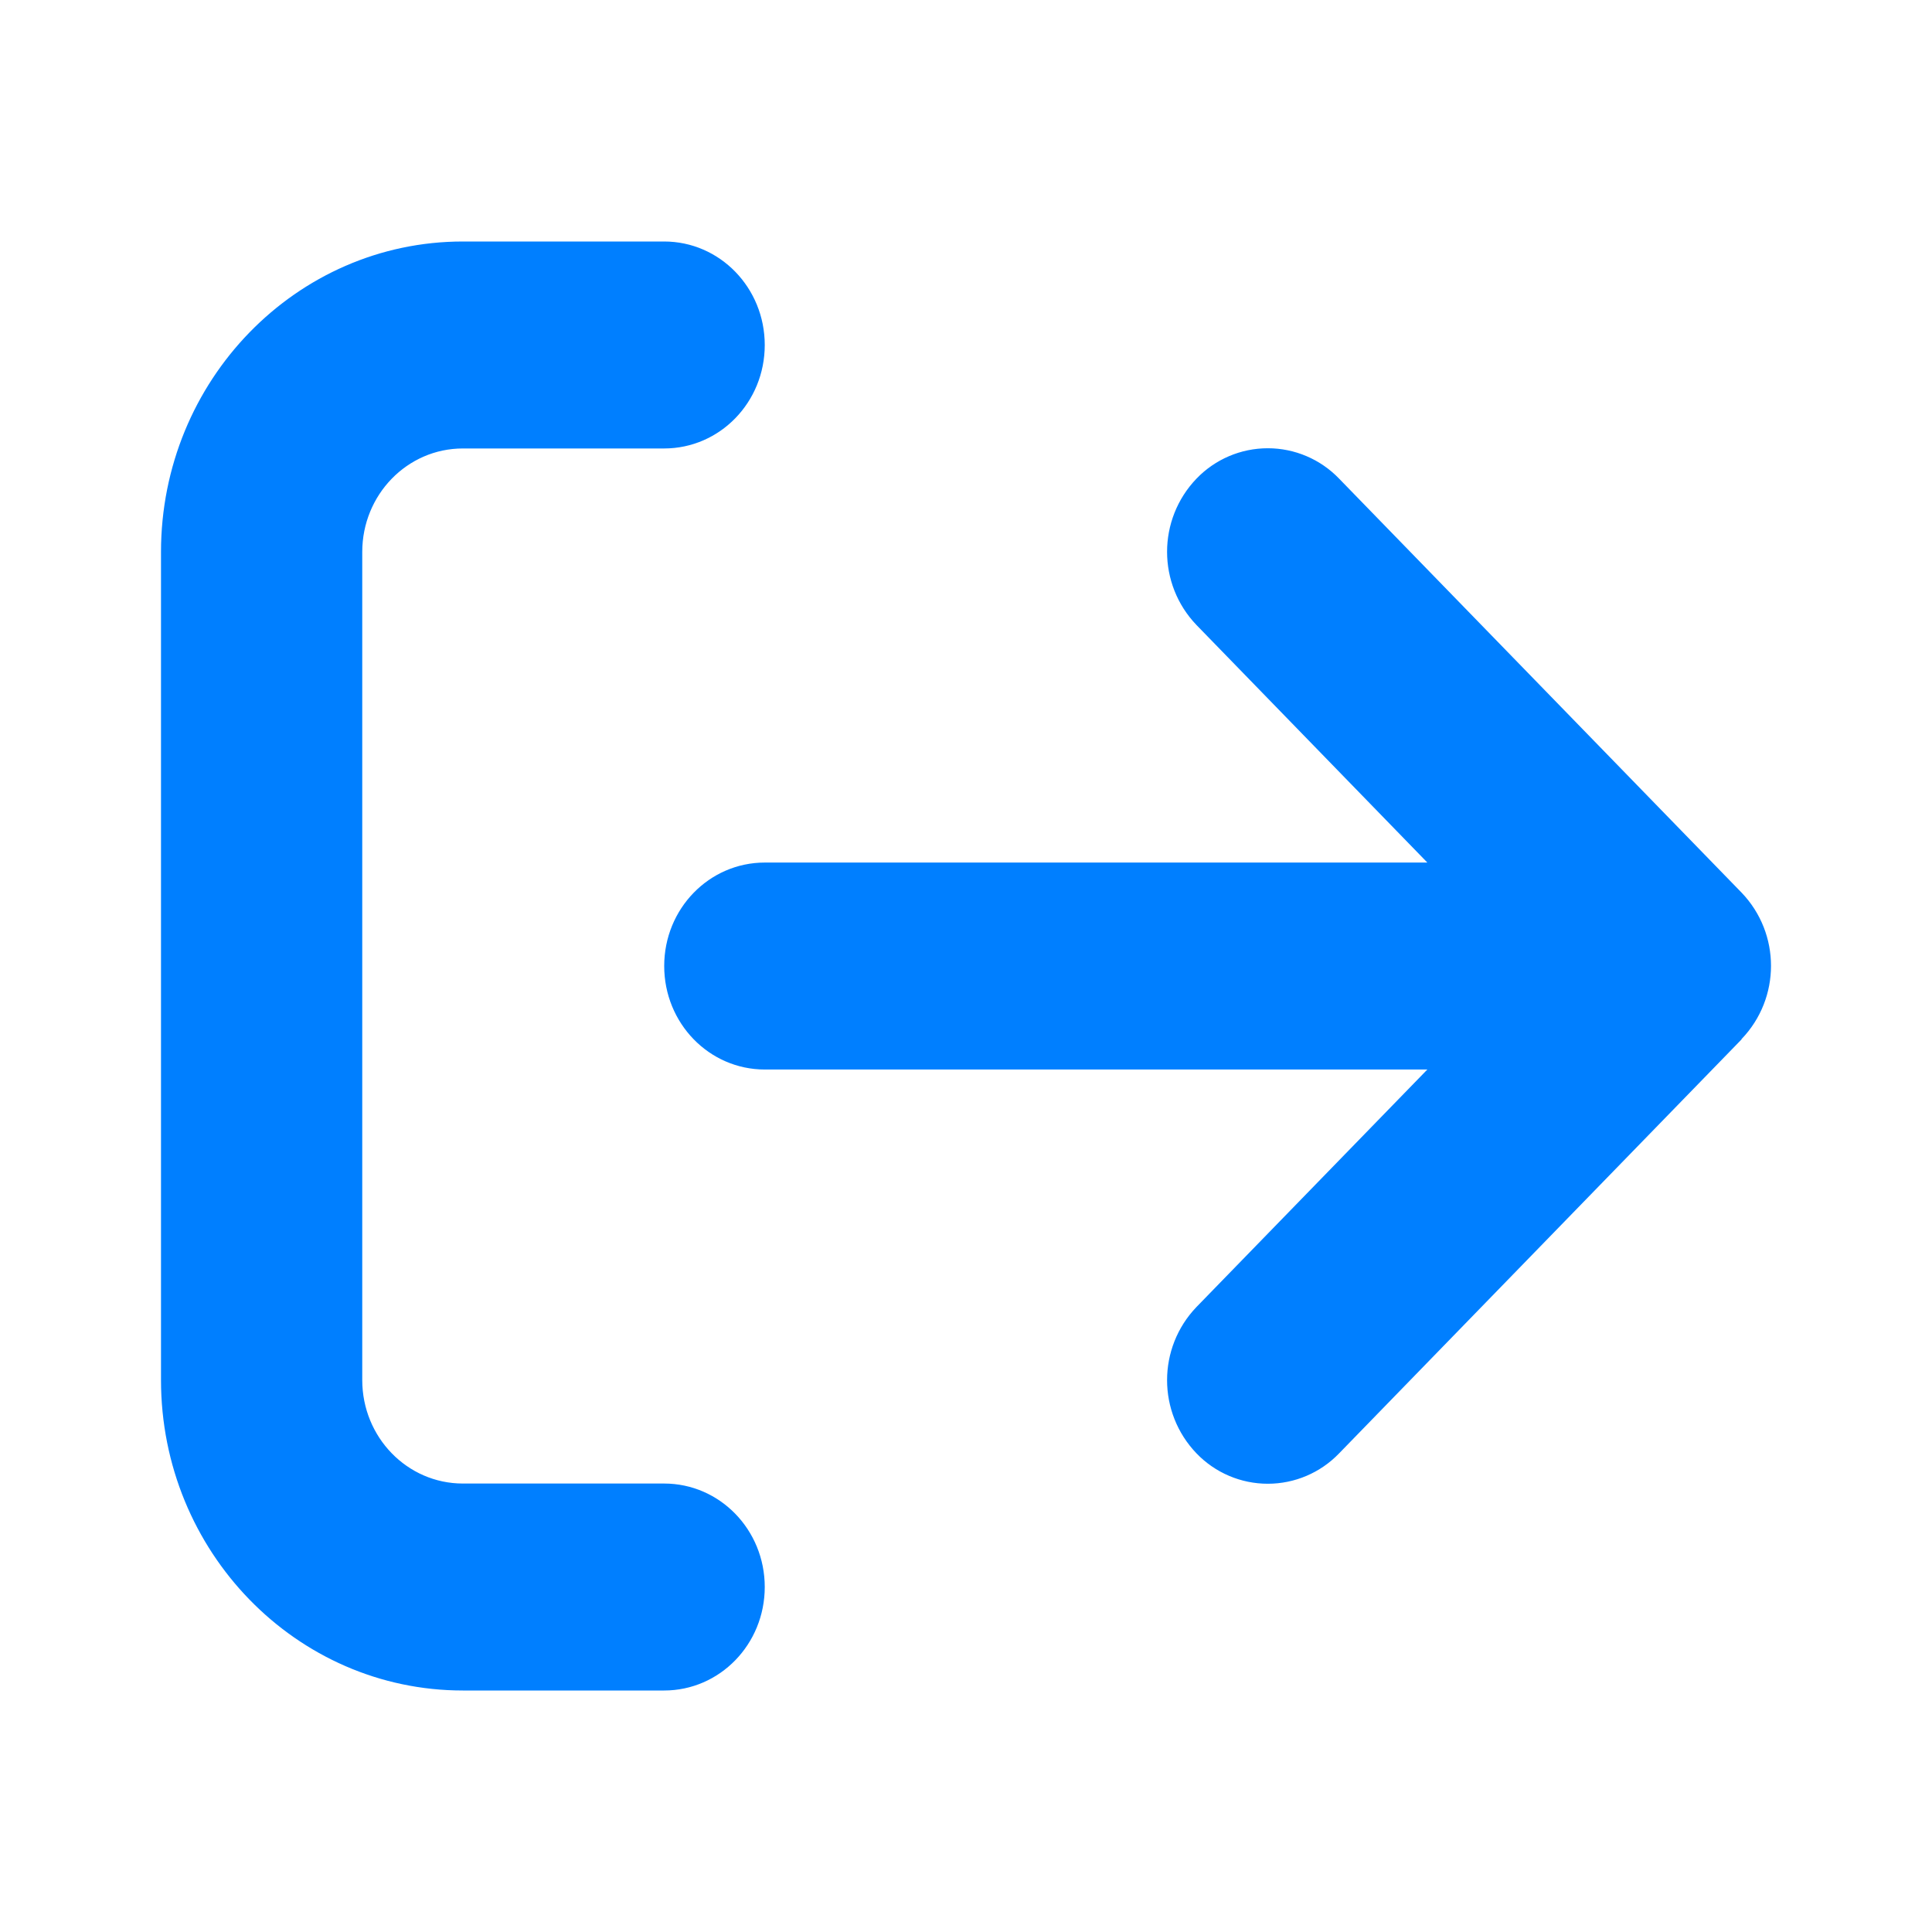
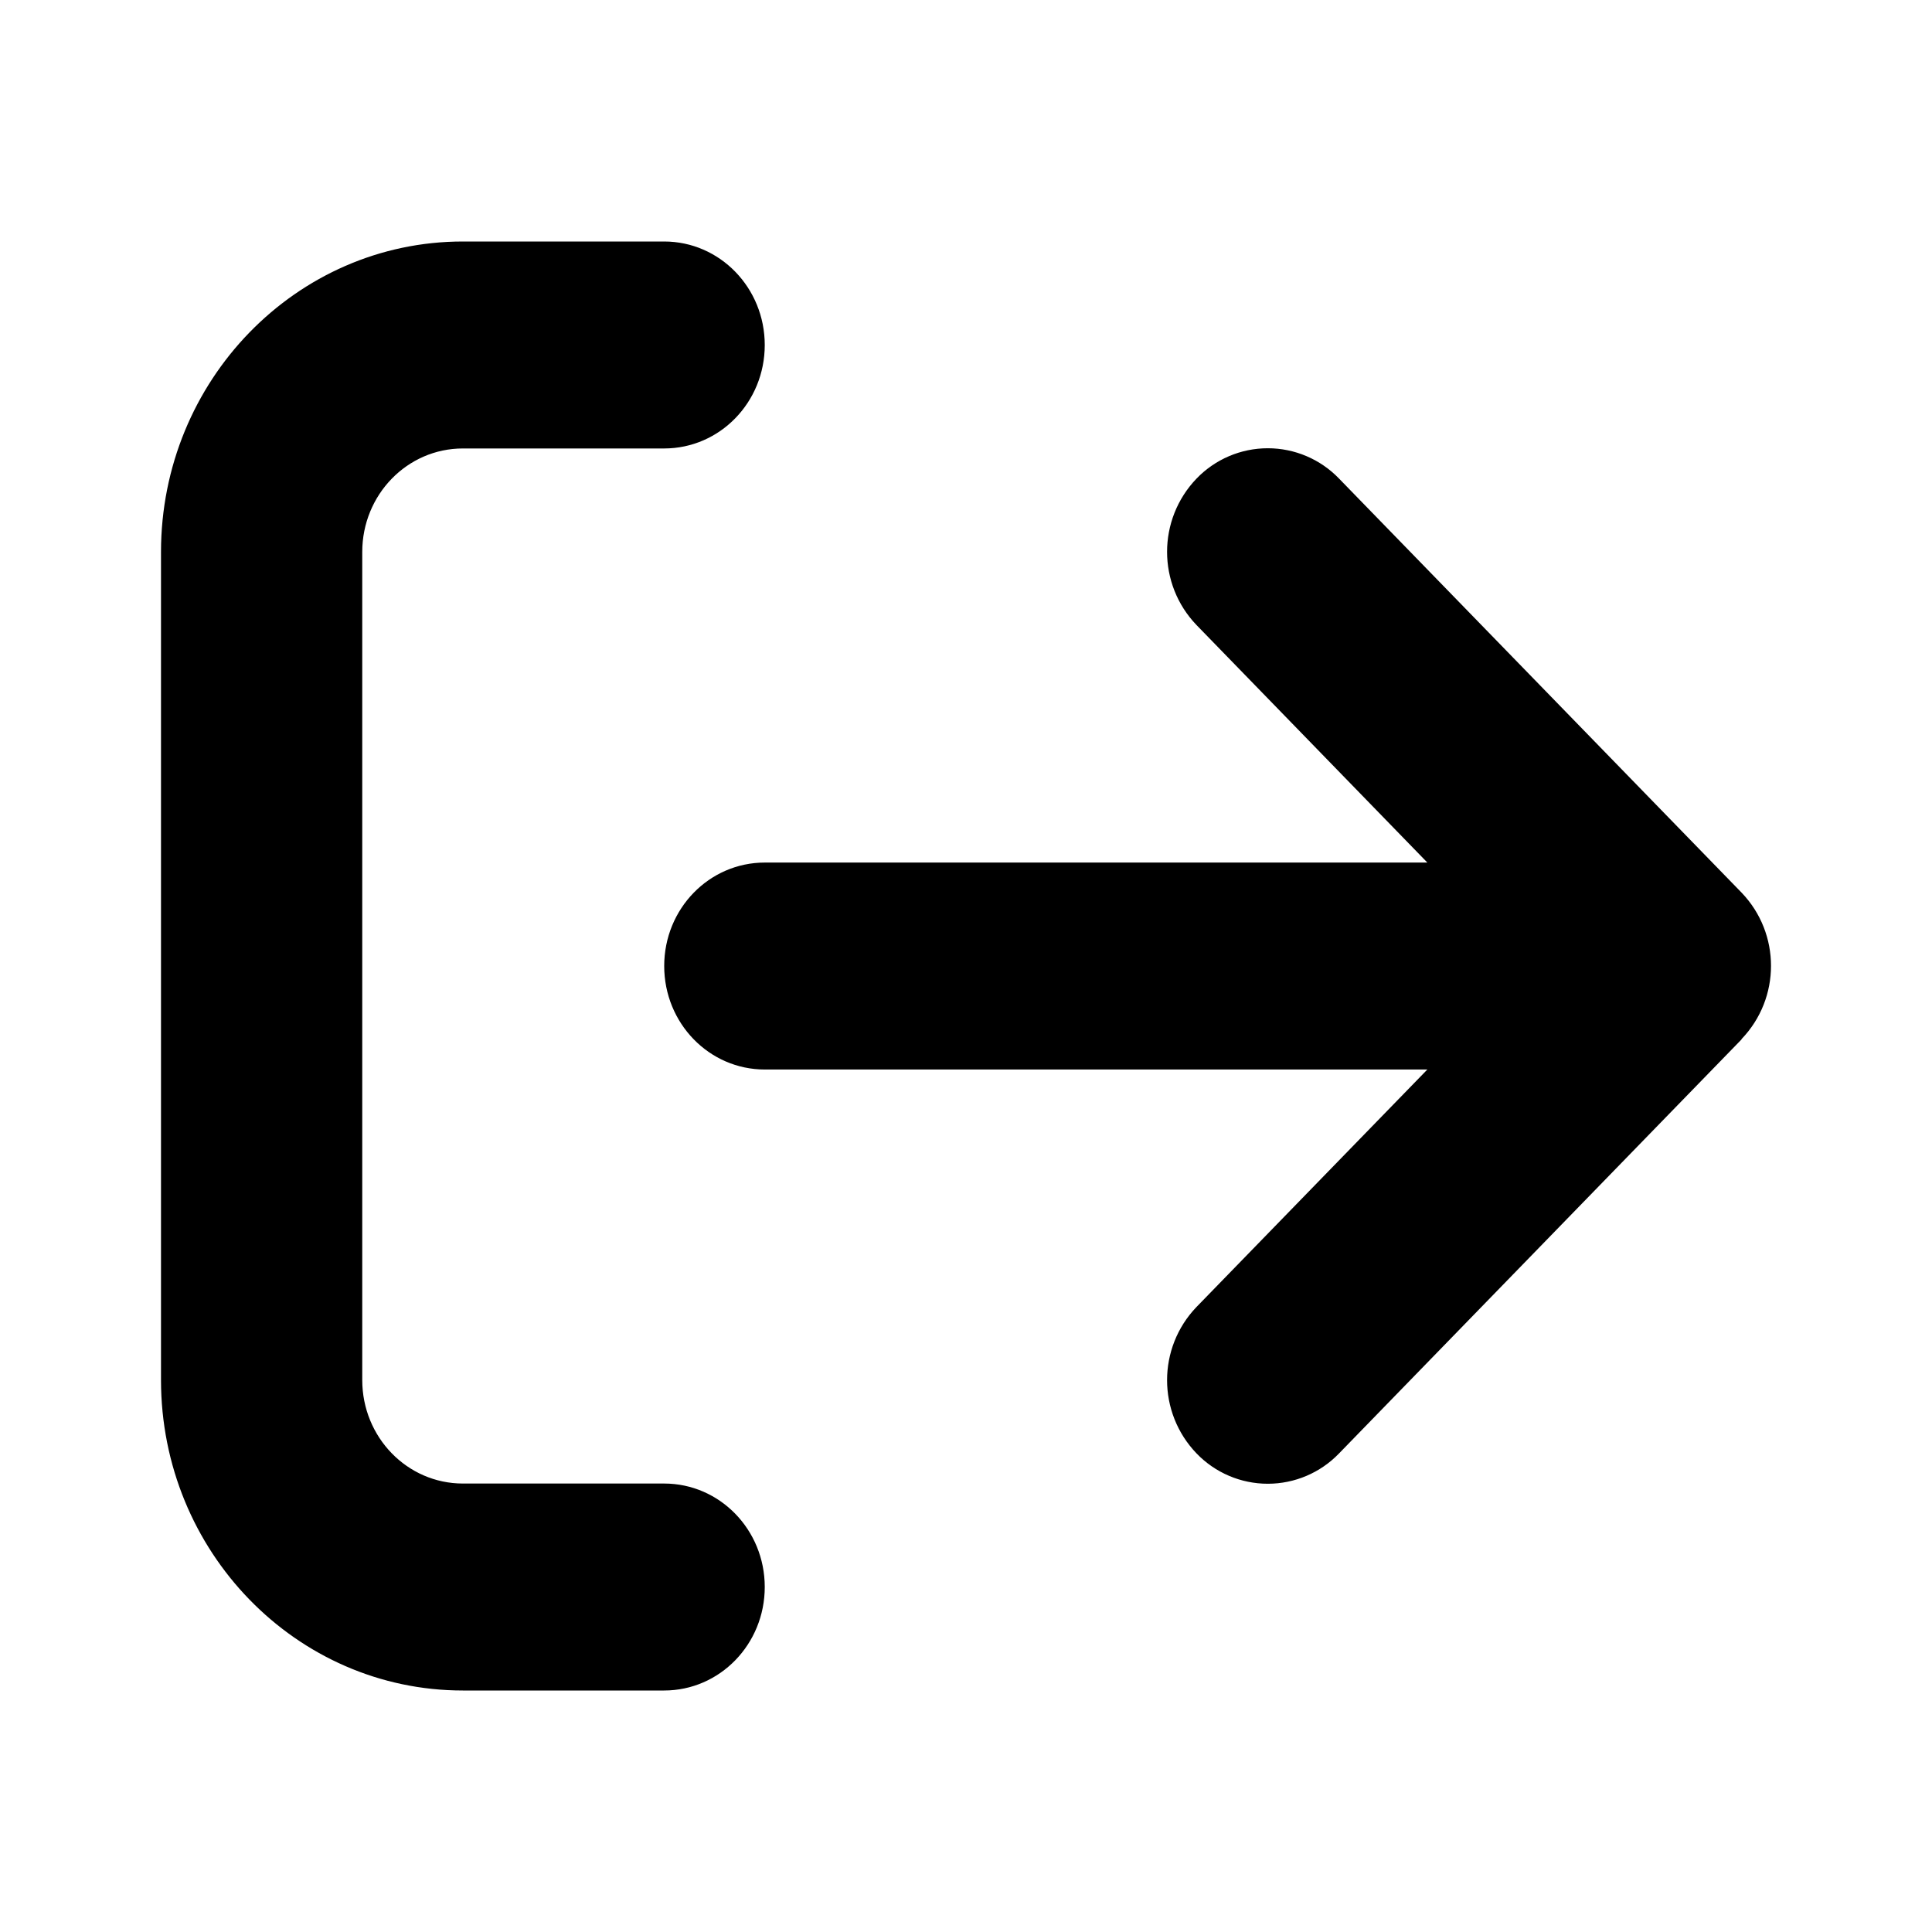
<svg xmlns="http://www.w3.org/2000/svg" fill="none" viewBox="0 0 24 24">
-   <path fill="#007FFF" d="M21.634 12.908a1.314 1.314 0 0 0 0-1.82l-5-5.143a1.228 1.228 0 0 0-1.77 0 1.314 1.314 0 0 0 0 1.82l2.867 2.95h-8.23c-.692 0-1.25.574-1.25 1.285s.558 1.286 1.25 1.286h8.23l-2.867 2.949a1.314 1.314 0 0 0 0 1.82 1.228 1.228 0 0 0 1.77 0l5-5.143v-.004ZM8.25 5.571c.692 0 1.25-.574 1.25-1.285S8.942 3 8.25 3h-2.5C3.68 3 2 4.728 2 6.857v10.286C2 19.273 3.68 21 5.75 21h2.5c.692 0 1.25-.575 1.25-1.286 0-.71-.558-1.285-1.25-1.285h-2.5c-.691 0-1.25-.575-1.25-1.286V6.857c0-.711.559-1.286 1.25-1.286h2.5Z" />
+   <path fill="currentColor" d="M21.634 12.908a1.314 1.314 0 0 0 0-1.82l-5-5.143a1.228 1.228 0 0 0-1.77 0 1.314 1.314 0 0 0 0 1.82l2.867 2.95h-8.23c-.692 0-1.25.574-1.25 1.285s.558 1.286 1.25 1.286h8.23l-2.867 2.949a1.314 1.314 0 0 0 0 1.82 1.228 1.228 0 0 0 1.77 0l5-5.143v-.004ZM8.25 5.571c.692 0 1.25-.574 1.25-1.285S8.942 3 8.25 3h-2.5C3.68 3 2 4.728 2 6.857v10.286C2 19.273 3.68 21 5.75 21h2.5c.692 0 1.25-.575 1.25-1.286 0-.71-.558-1.285-1.25-1.285h-2.5c-.691 0-1.25-.575-1.25-1.286V6.857c0-.711.559-1.286 1.25-1.286h2.5Z" />
</svg>
